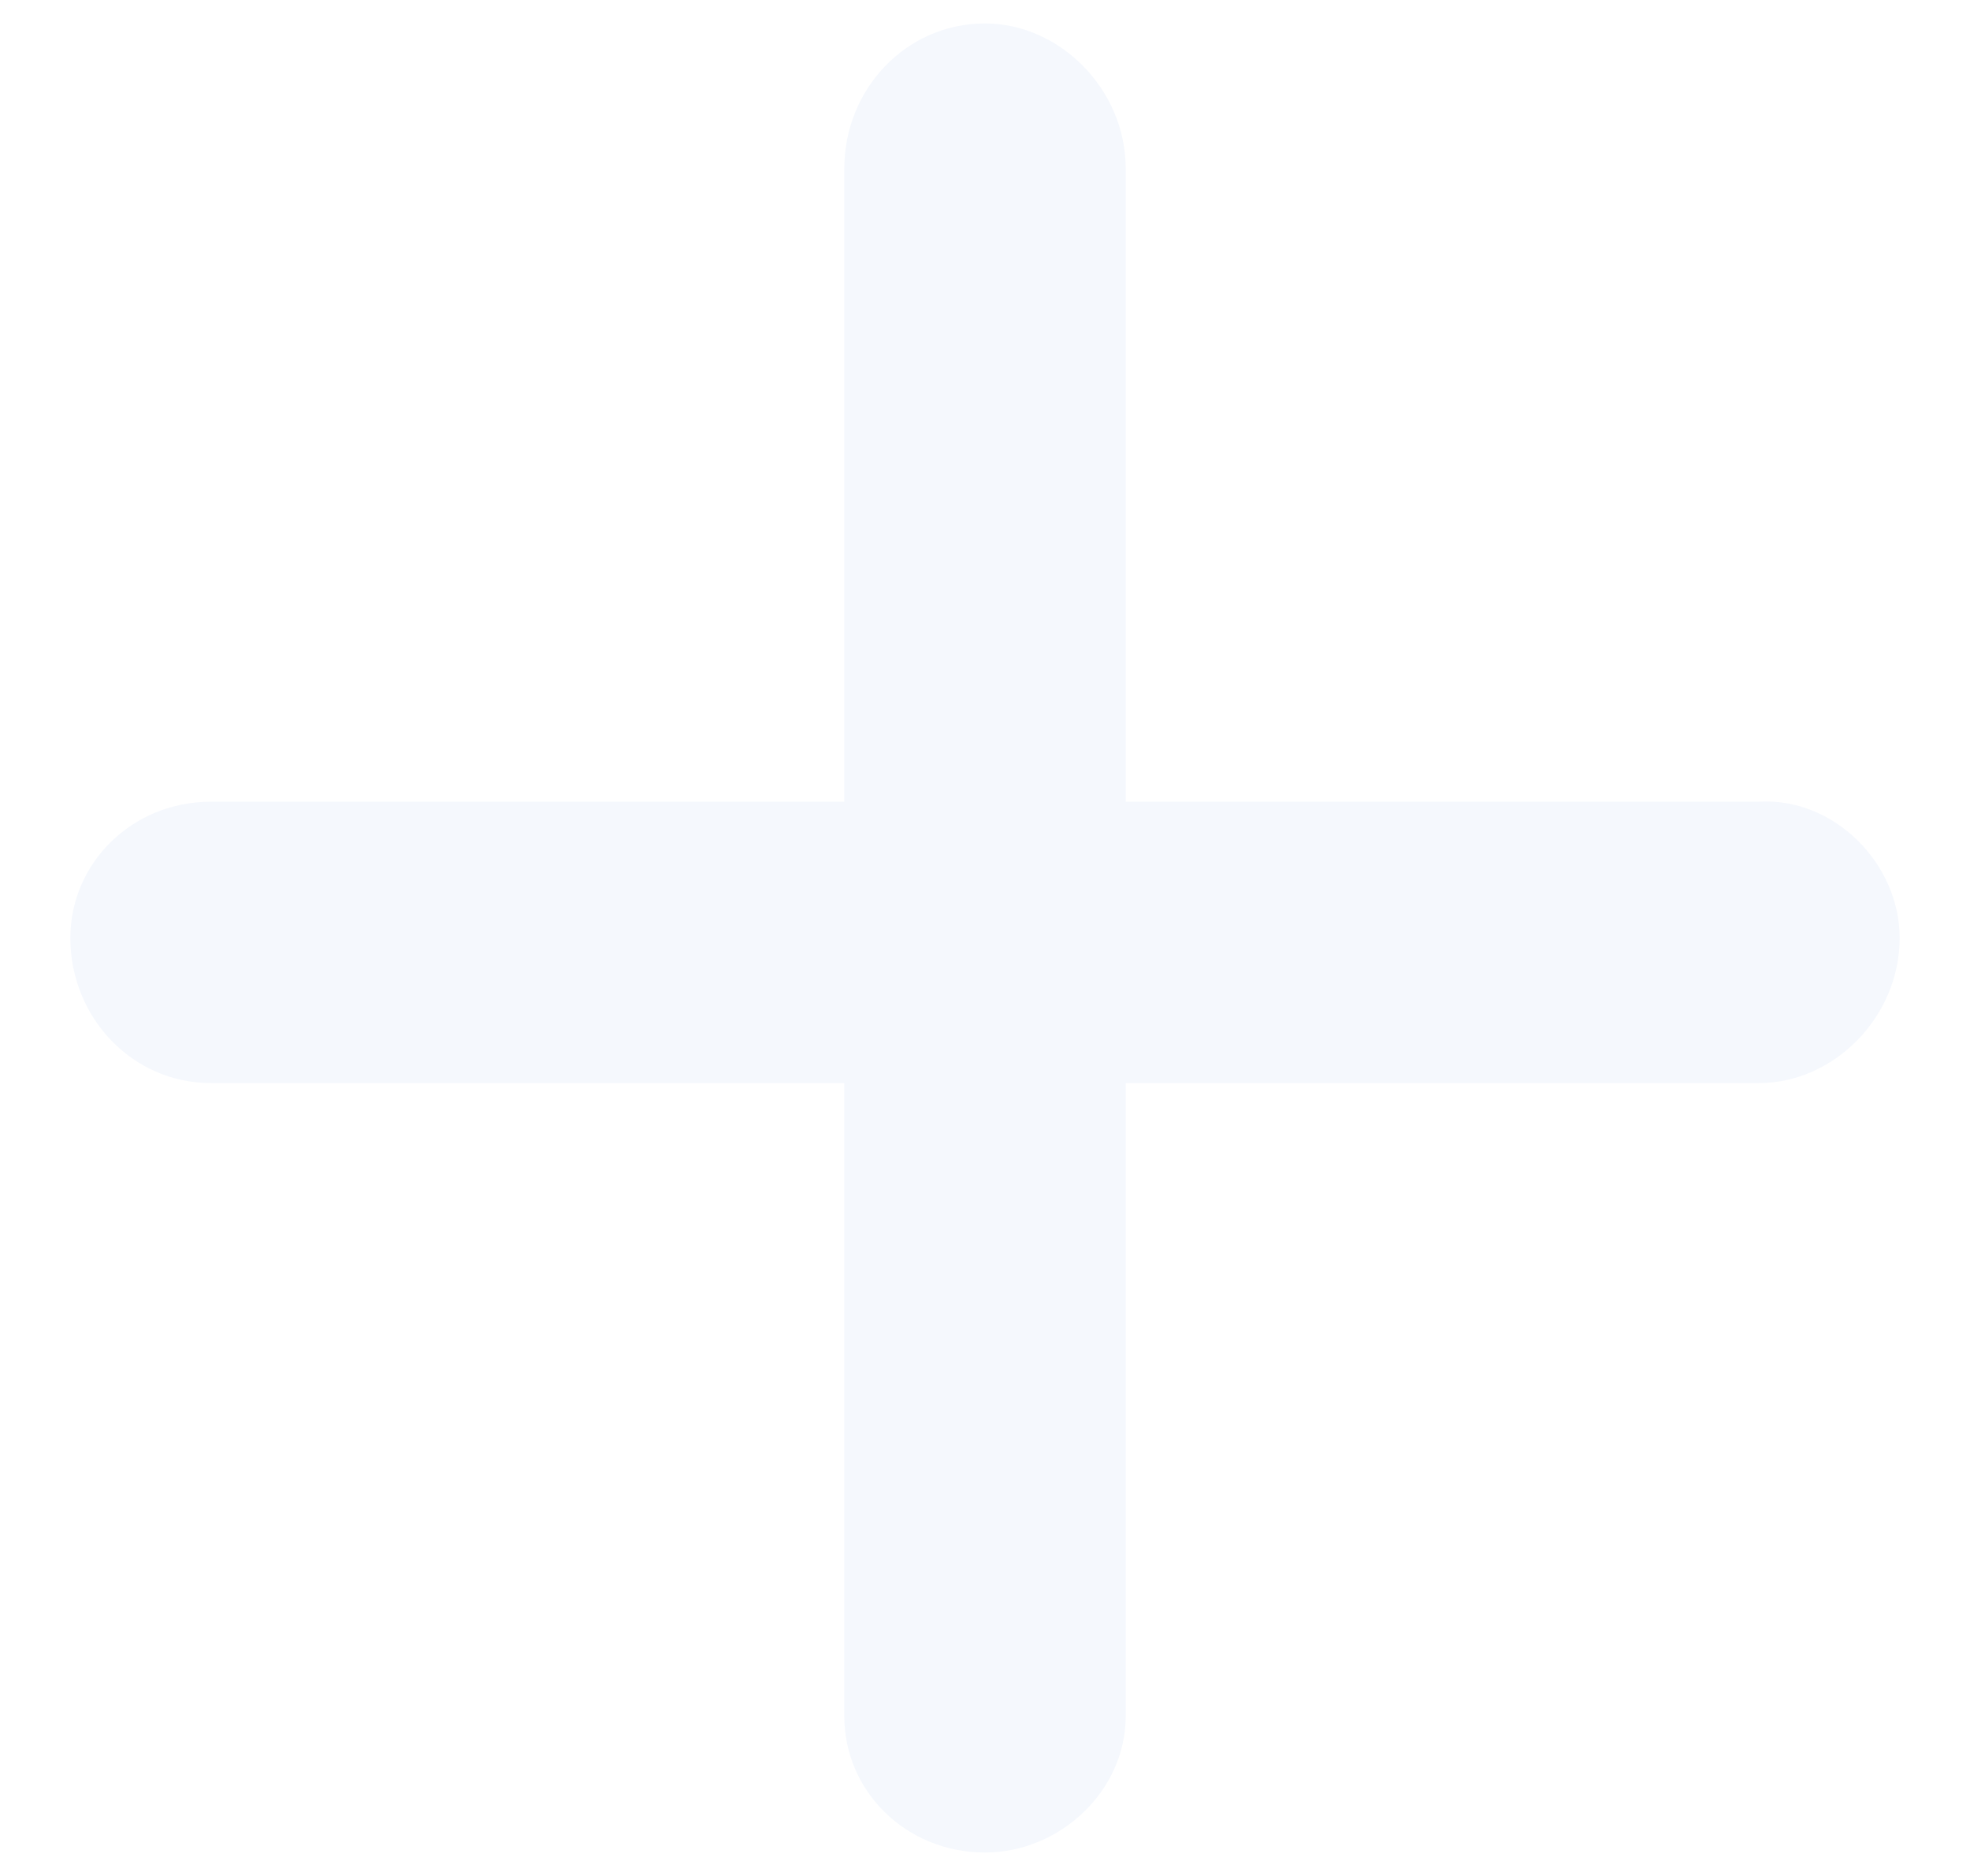
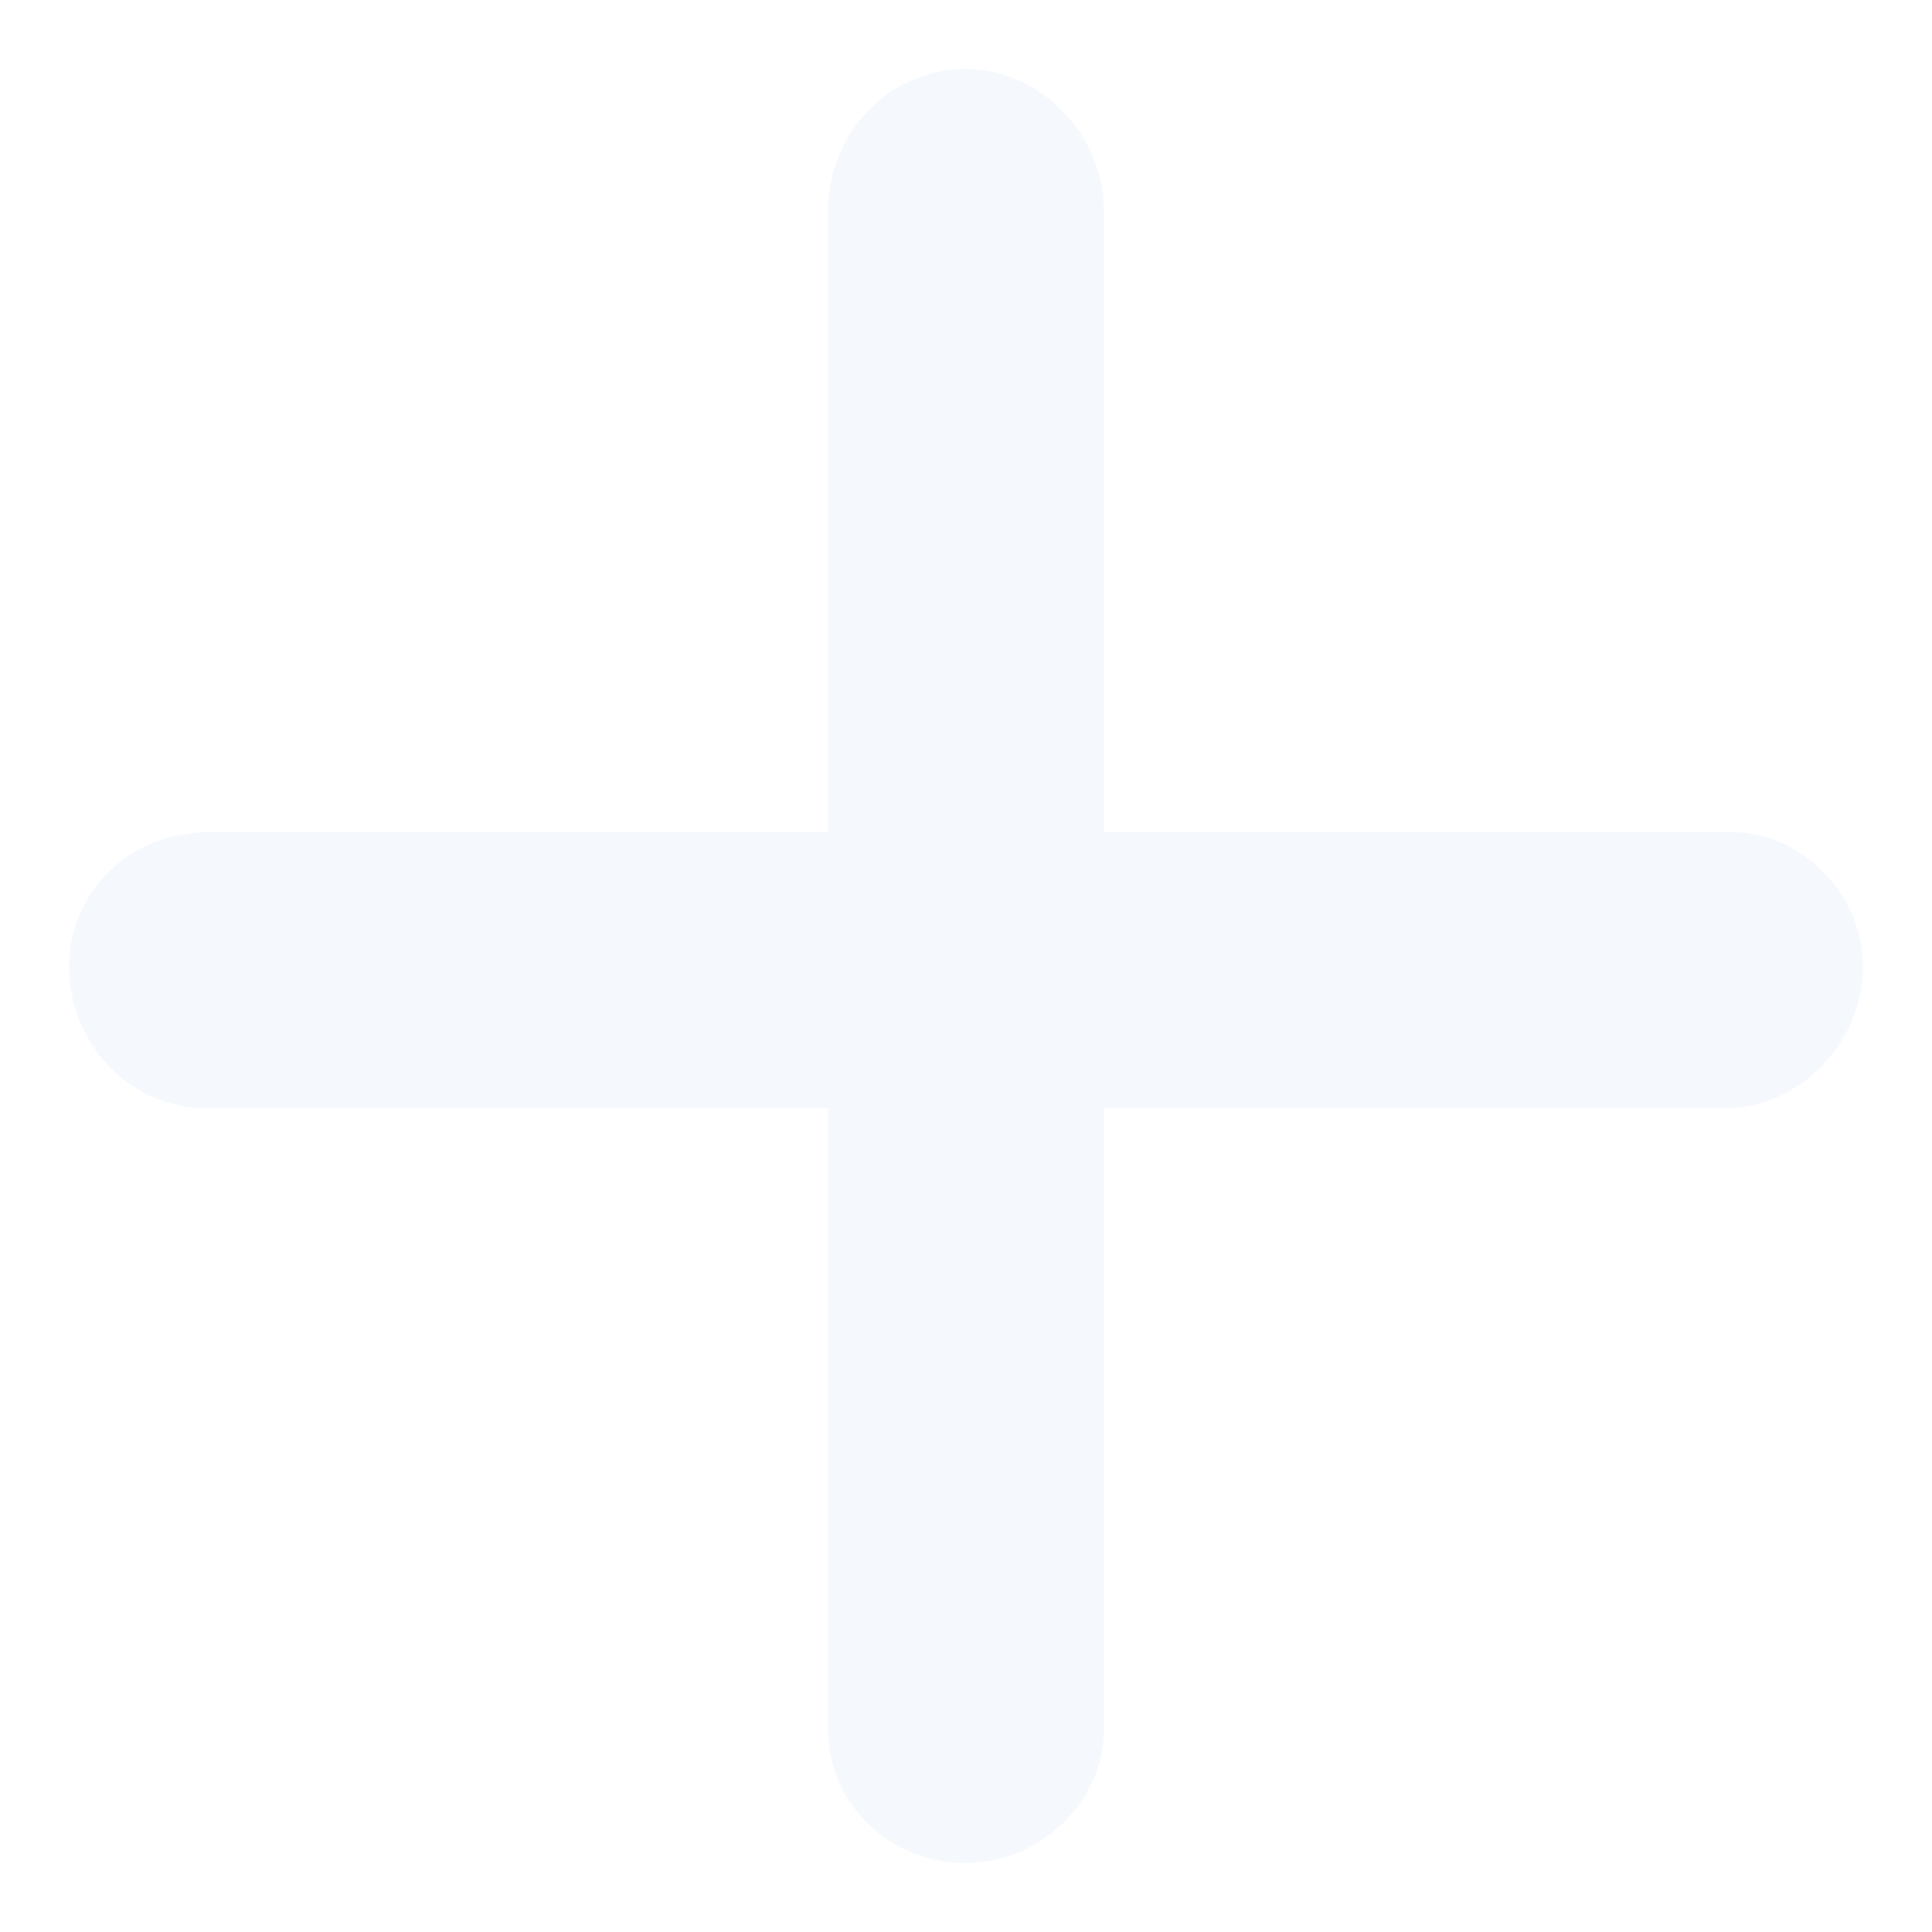
- <svg xmlns="http://www.w3.org/2000/svg" width="21" height="20" viewBox="0 0 21 20" fill="none">
+ <svg xmlns="http://www.w3.org/2000/svg" width="24" height="24" viewBox="0 0 21 20" fill="none">
  <path d="M20.25 10C20.25 10.844 19.547 11.547 18.75 11.547H12V18.297C12 19.094 11.297 19.75 10.5 19.75C9.656 19.75 9 19.094 9 18.297V11.547H2.25C1.406 11.547 0.75 10.844 0.75 10C0.75 9.203 1.406 8.547 2.25 8.547H9V1.797C9 0.953 9.656 0.25 10.5 0.25C11.297 0.25 12 0.953 12 1.797V8.547H18.75C19.547 8.5 20.25 9.203 20.25 10Z" fill="#F5F8FD" />
</svg>
